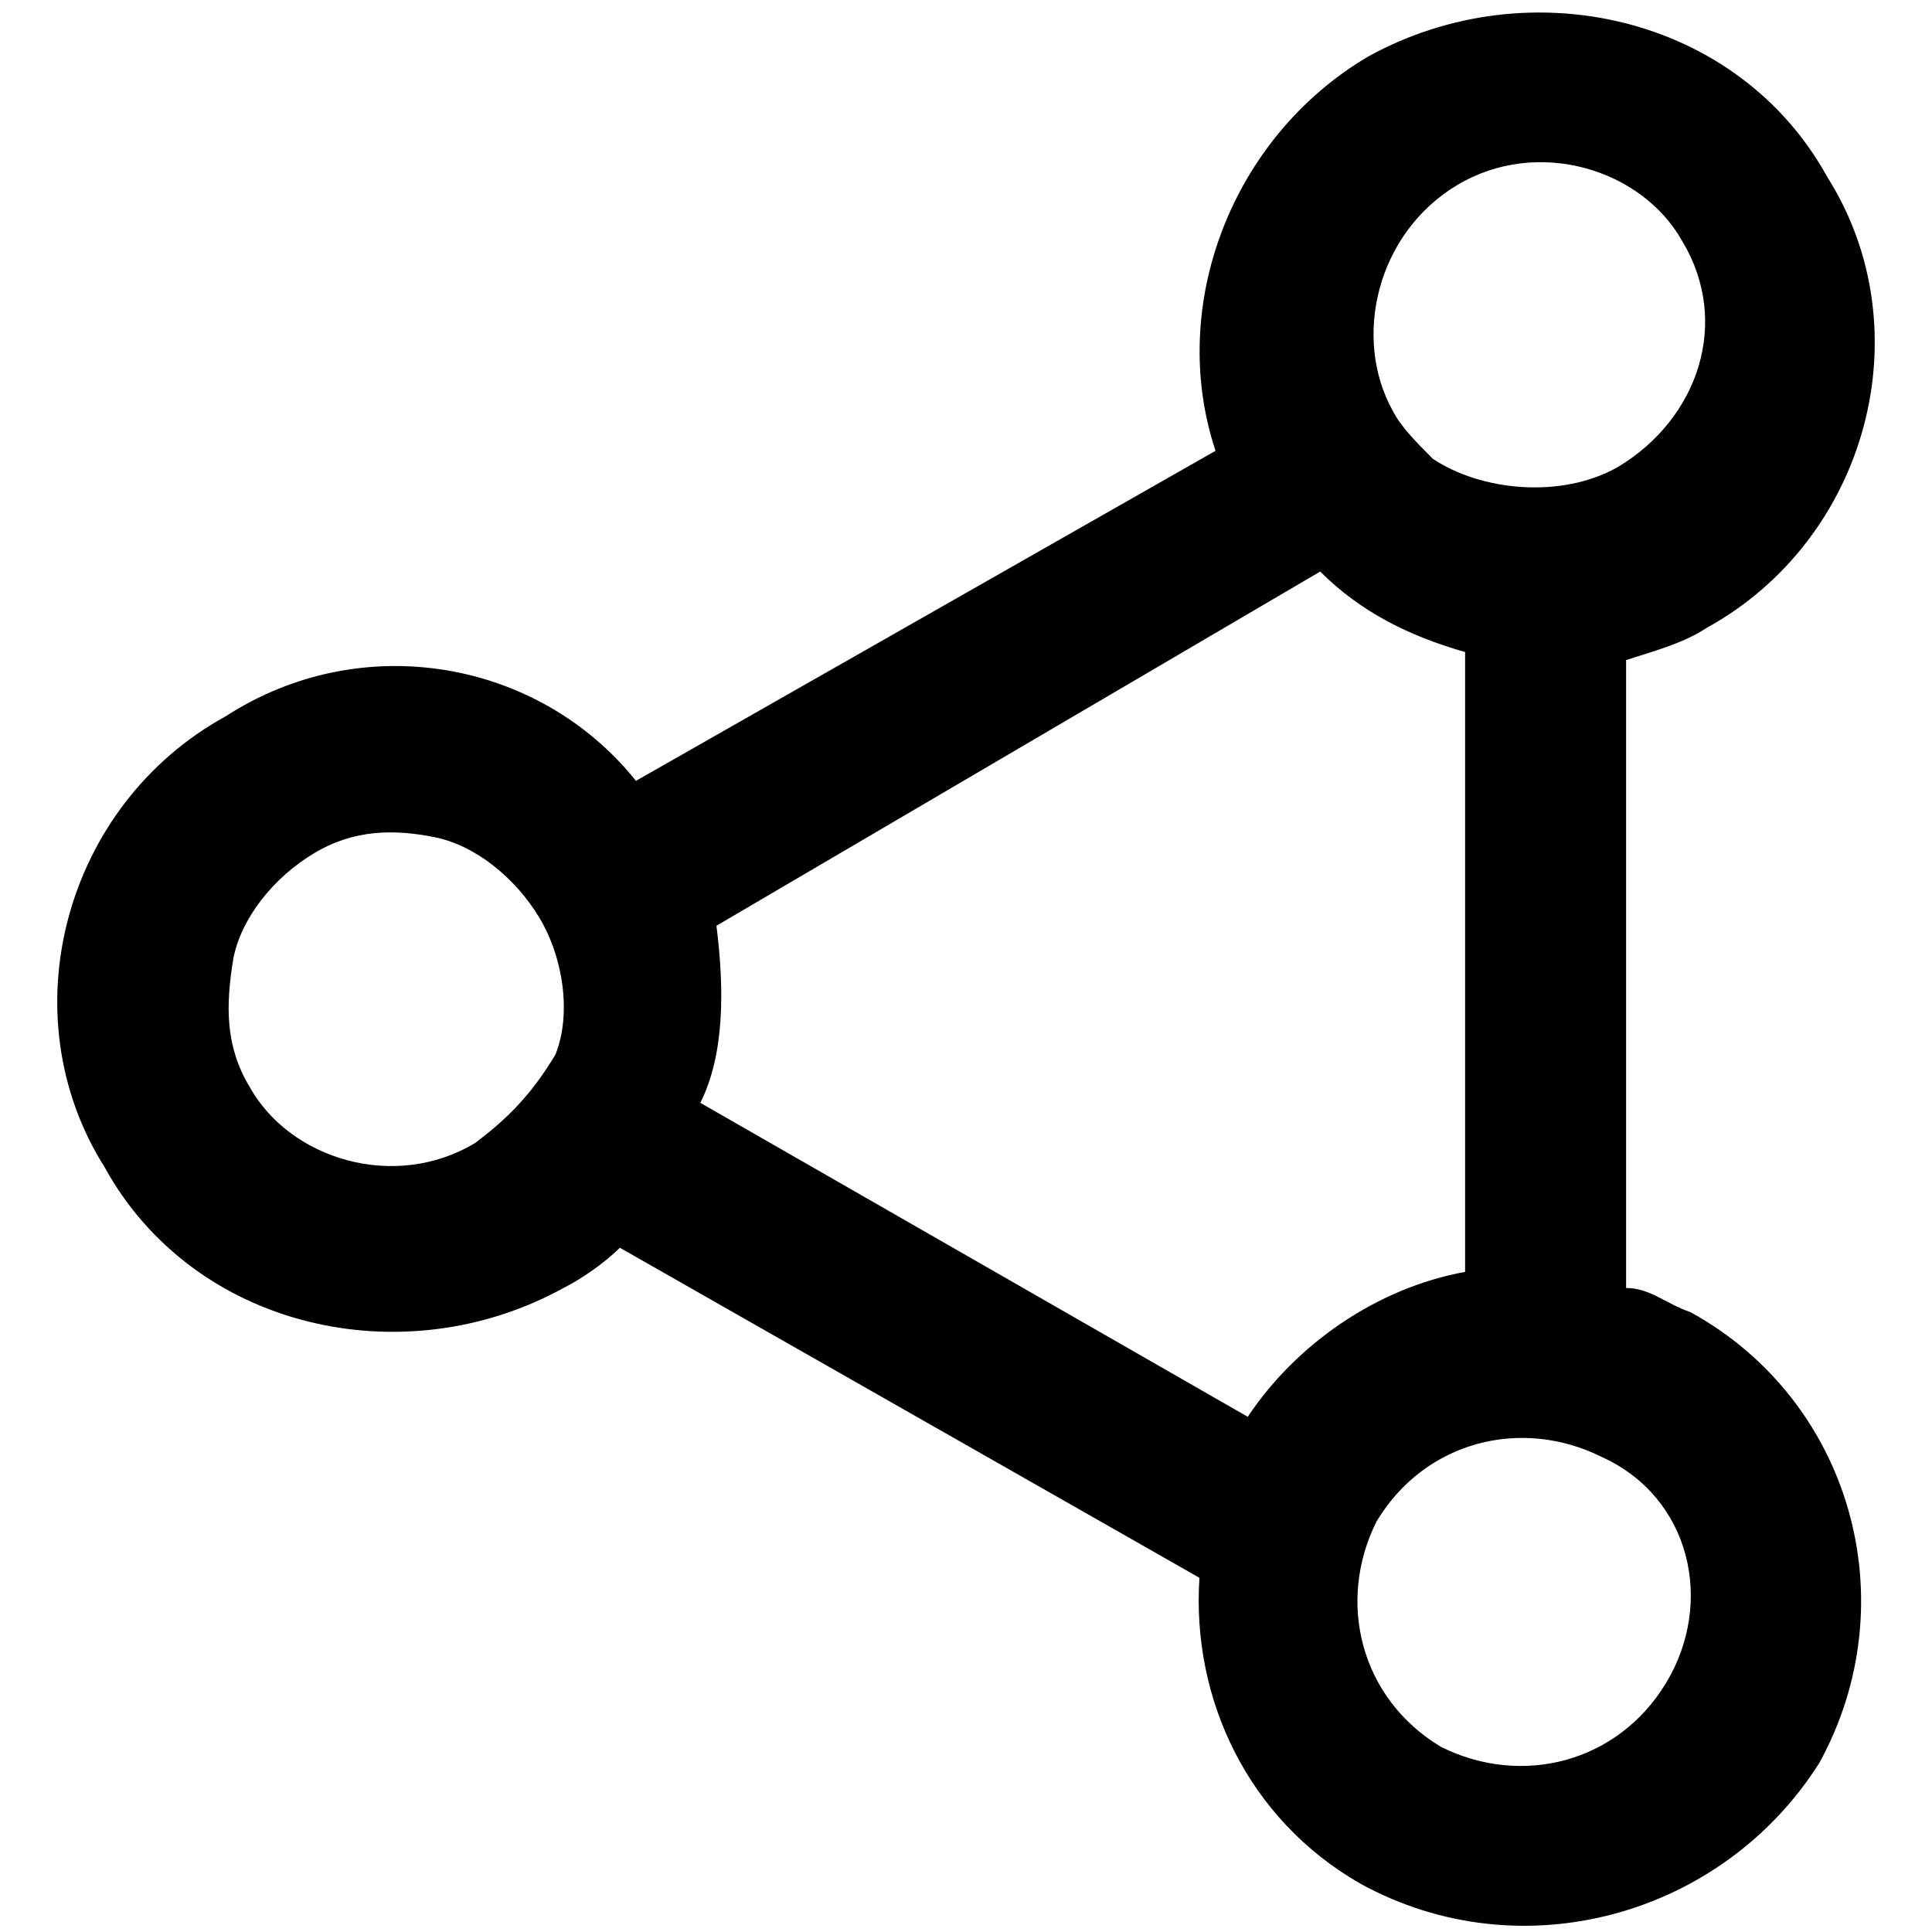
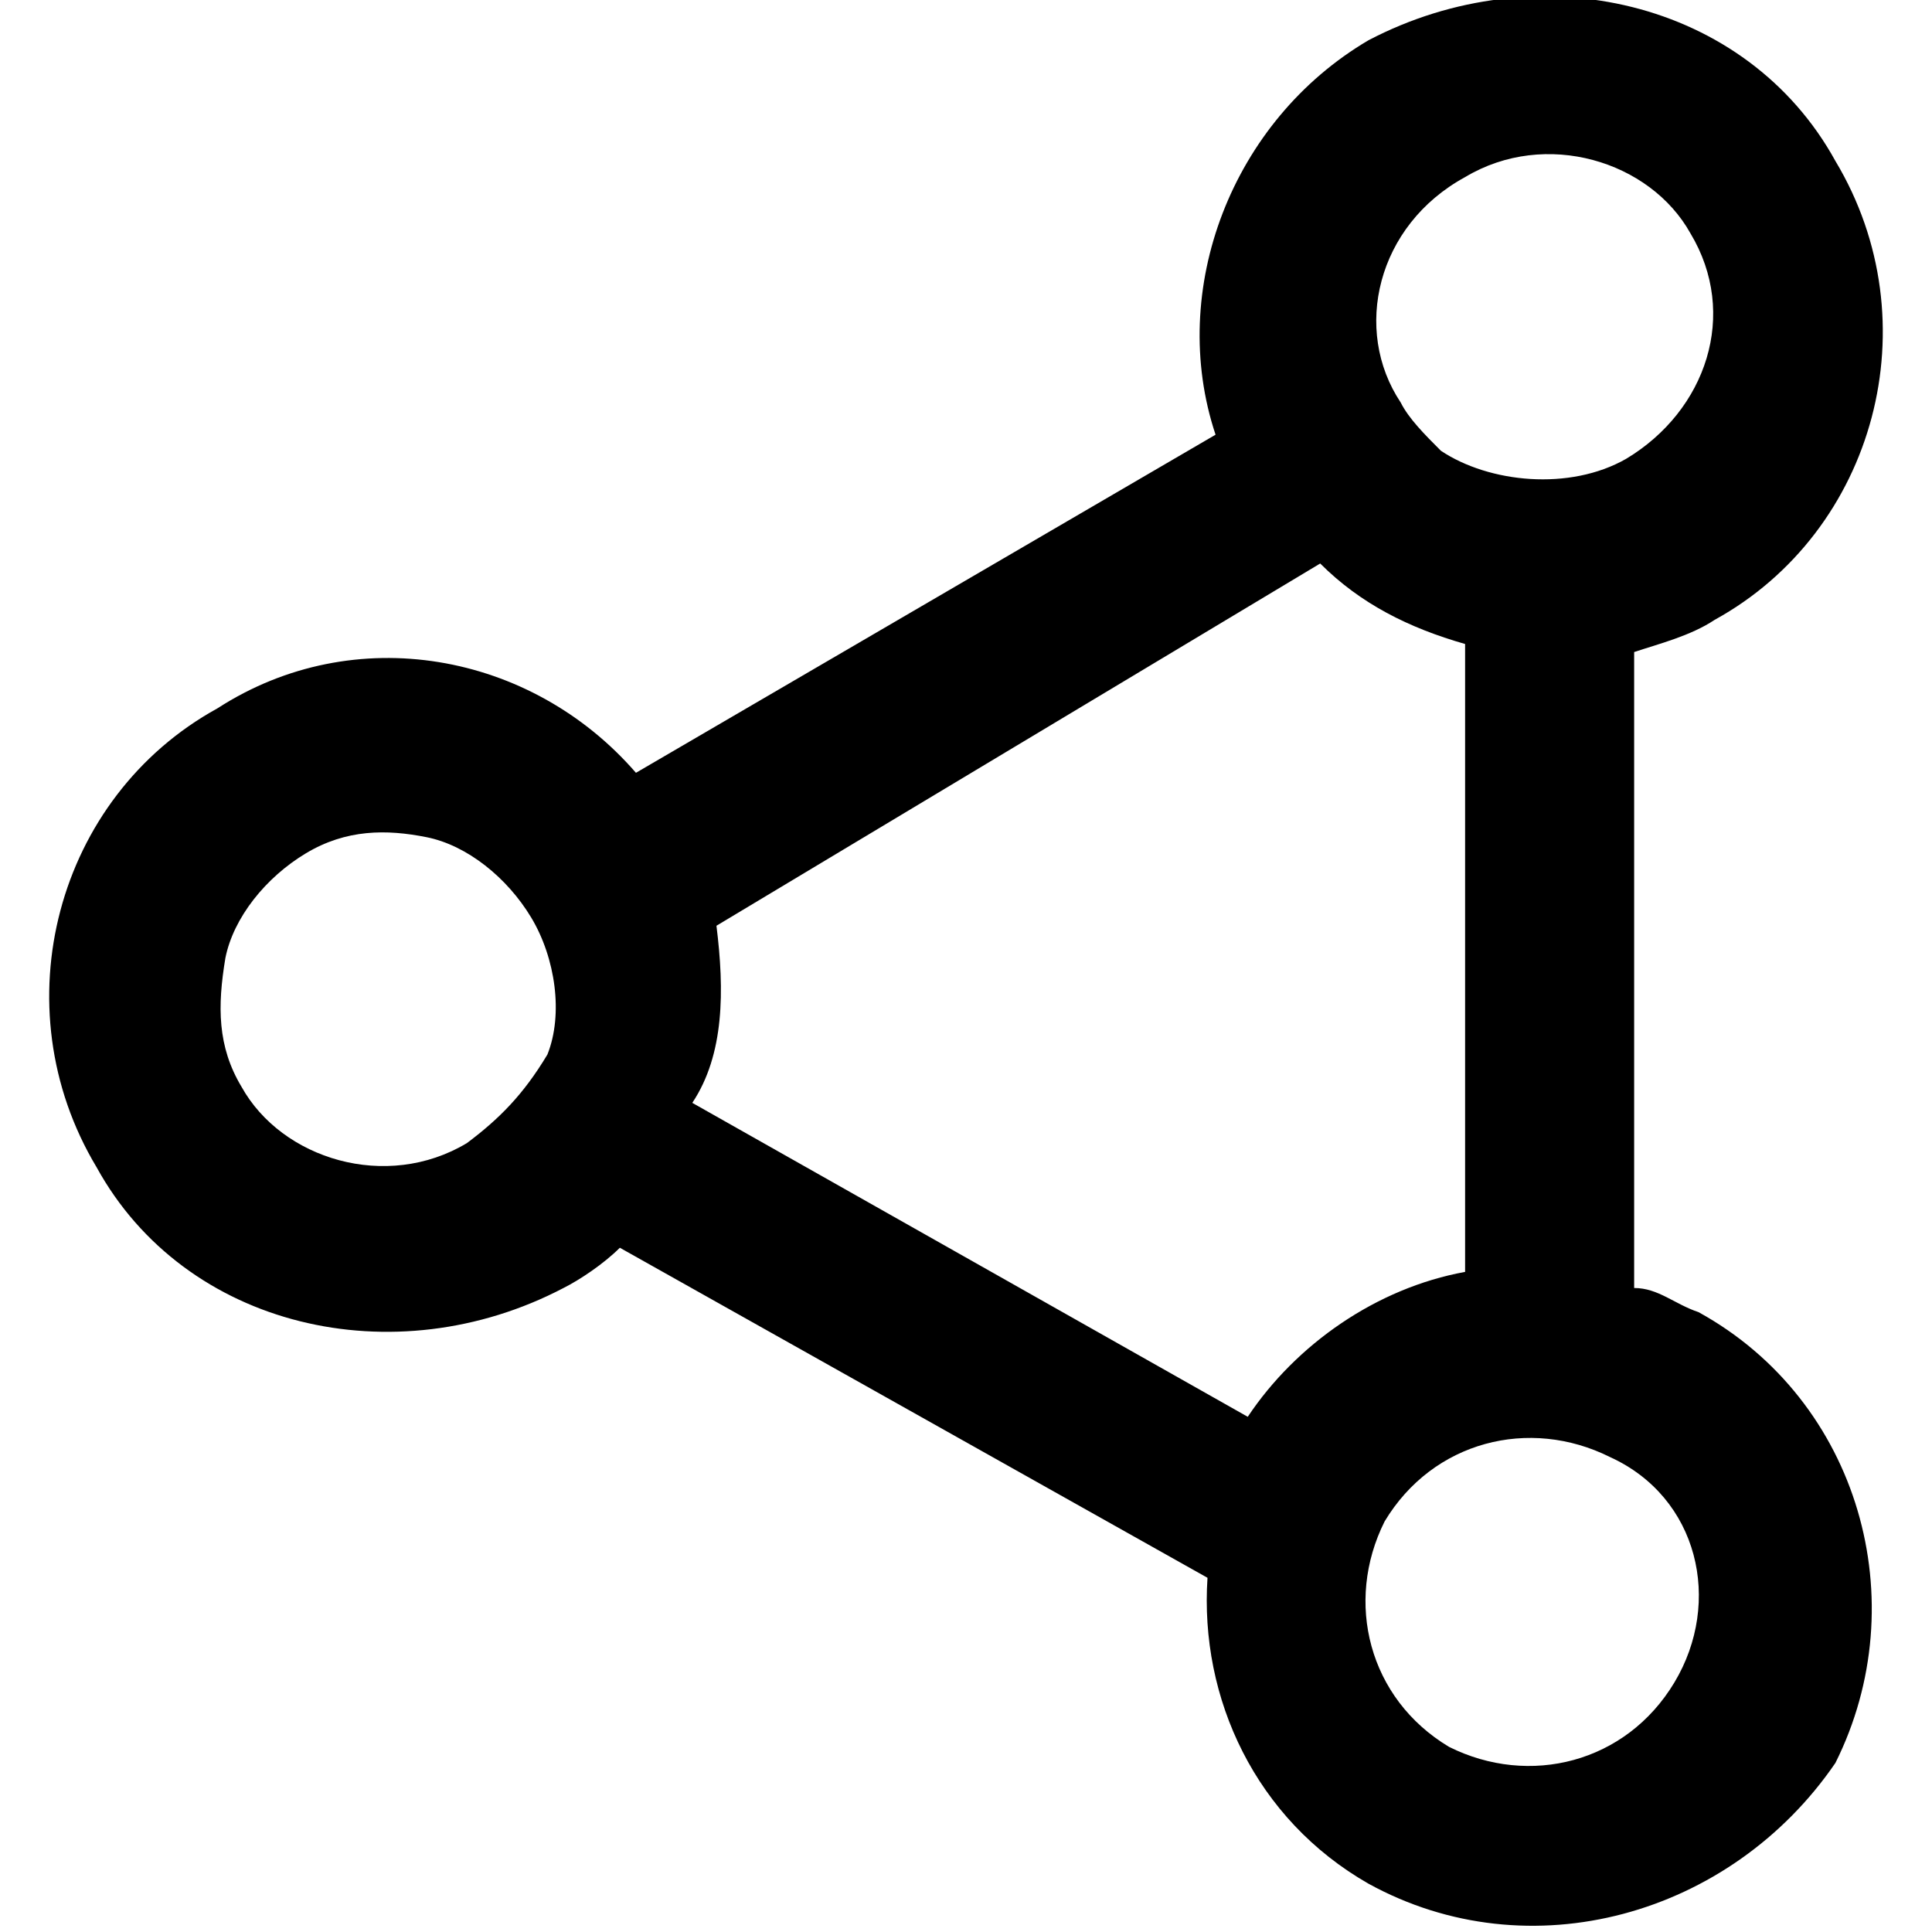
- <svg xmlns="http://www.w3.org/2000/svg" version="1.1" id="Layer_1" role="img" x="0px" y="0px" viewBox="0 0 24 24" style="enable-background:new 0 0 24 24;" xml:space="preserve">
-   <style type="text/css">
- 	.st0{fill-rule:evenodd;clip-rule:evenodd;}
- </style>
-   <path class="st0" d="M21,16.3c-0.3-0.1-0.5-0.3-0.8-0.3l0-7.8c0.3-0.1,0.7-0.2,1-0.4c2-1.1,2.7-3.7,1.5-5.6c-1.1-2-3.7-2.6-5.7-1.5  c-1.7,1-2.5,3.1-1.9,4.9L7.9,9.7C6.7,8.2,4.5,7.8,2.8,8.9c-2,1.1-2.7,3.7-1.5,5.6c1.1,2,3.7,2.6,5.7,1.5c0.2-0.1,0.5-0.3,0.7-0.5  l7.2,4.1c-0.1,1.5,0.6,3,2,3.8c2,1.1,4.5,0.4,5.7-1.5C23.7,19.9,23,17.4,21,16.3z M18.1,2.3c1-0.6,2.3-0.2,2.8,0.7  c0.6,1,0.2,2.2-0.8,2.8c-0.7,0.4-1.7,0.3-2.3-0.1c-0.2-0.2-0.4-0.4-0.5-0.6C16.8,4.2,17.1,2.9,18.1,2.3z M5.9,14.2  c-1,0.6-2.3,0.2-2.8-0.7c-0.3-0.5-0.3-1-0.2-1.6c0.1-0.5,0.5-1,1-1.3c0.5-0.3,1-0.3,1.5-0.2c0.5,0.1,1,0.5,1.3,1  c0.3,0.5,0.4,1.2,0.2,1.7C6.6,13.6,6.3,13.9,5.9,14.2z M15.5,17.6l-6.8-3.9C9,13.1,9,12.3,8.9,11.5l7.5-4.4c0.5,0.5,1.1,0.8,1.8,1  l0,7.7C17.1,16,16.1,16.7,15.5,17.6z M20.7,20.9c-0.6,1-1.8,1.3-2.8,0.8c-1-0.6-1.3-1.8-0.8-2.8c0.6-1,1.8-1.3,2.8-0.8  C21,18.6,21.3,19.9,20.7,20.9z" />
+ <svg xmlns="http://www.w3.org/2000/svg" version="1.1" id="Layer_1" x="0px" y="0px" role="img" viewBox="0 0 24 24" style="enable-background:new 0 0 24 24;" xml:space="preserve">
+   <path d="M21.1,16.3c-0.3-0.1-0.5-0.3-0.8-0.3V8.1c0.3-0.1,0.7-0.2,1-0.4c2-1.1,2.7-3.7,1.5-5.7c-1.1-2-3.7-2.6-5.8-1.5  c-1.7,1-2.5,3.1-1.9,4.9L7.9,9.6C6.6,8.1,4.4,7.7,2.7,8.8c-2,1.1-2.7,3.7-1.5,5.7c1.1,2,3.7,2.6,5.8,1.5c0.2-0.1,0.5-0.3,0.7-0.5  l7.3,4.1c-0.1,1.5,0.6,3,2,3.8c2,1.1,4.5,0.4,5.8-1.5C23.8,19.9,23.1,17.4,21.1,16.3z M18.2,2.2c1-0.6,2.3-0.2,2.8,0.7  c0.6,1,0.2,2.2-0.8,2.8c-0.7,0.4-1.7,0.3-2.3-0.1c-0.2-0.2-0.4-0.4-0.5-0.6C16.8,4.1,17.1,2.8,18.2,2.2z M5.8,14.2  c-1,0.6-2.3,0.2-2.8-0.7c-0.3-0.5-0.3-1-0.2-1.6c0.1-0.5,0.5-1,1-1.3c0.5-0.3,1-0.3,1.5-0.2s1,0.5,1.3,1c0.3,0.5,0.4,1.2,0.2,1.7  C6.5,13.6,6.2,13.9,5.8,14.2z M15.5,17.6l-6.9-3.9C9,13.1,9,12.3,8.9,11.5L16.4,7c0.5,0.5,1.1,0.8,1.8,1v7.8  C17.1,16,16.1,16.7,15.5,17.6z M20.8,20.9c-0.6,1-1.8,1.3-2.8,0.8c-1-0.6-1.3-1.8-0.8-2.8c0.6-1,1.8-1.3,2.8-0.8  C21.1,18.6,21.4,19.9,20.8,20.9z" />
</svg>
